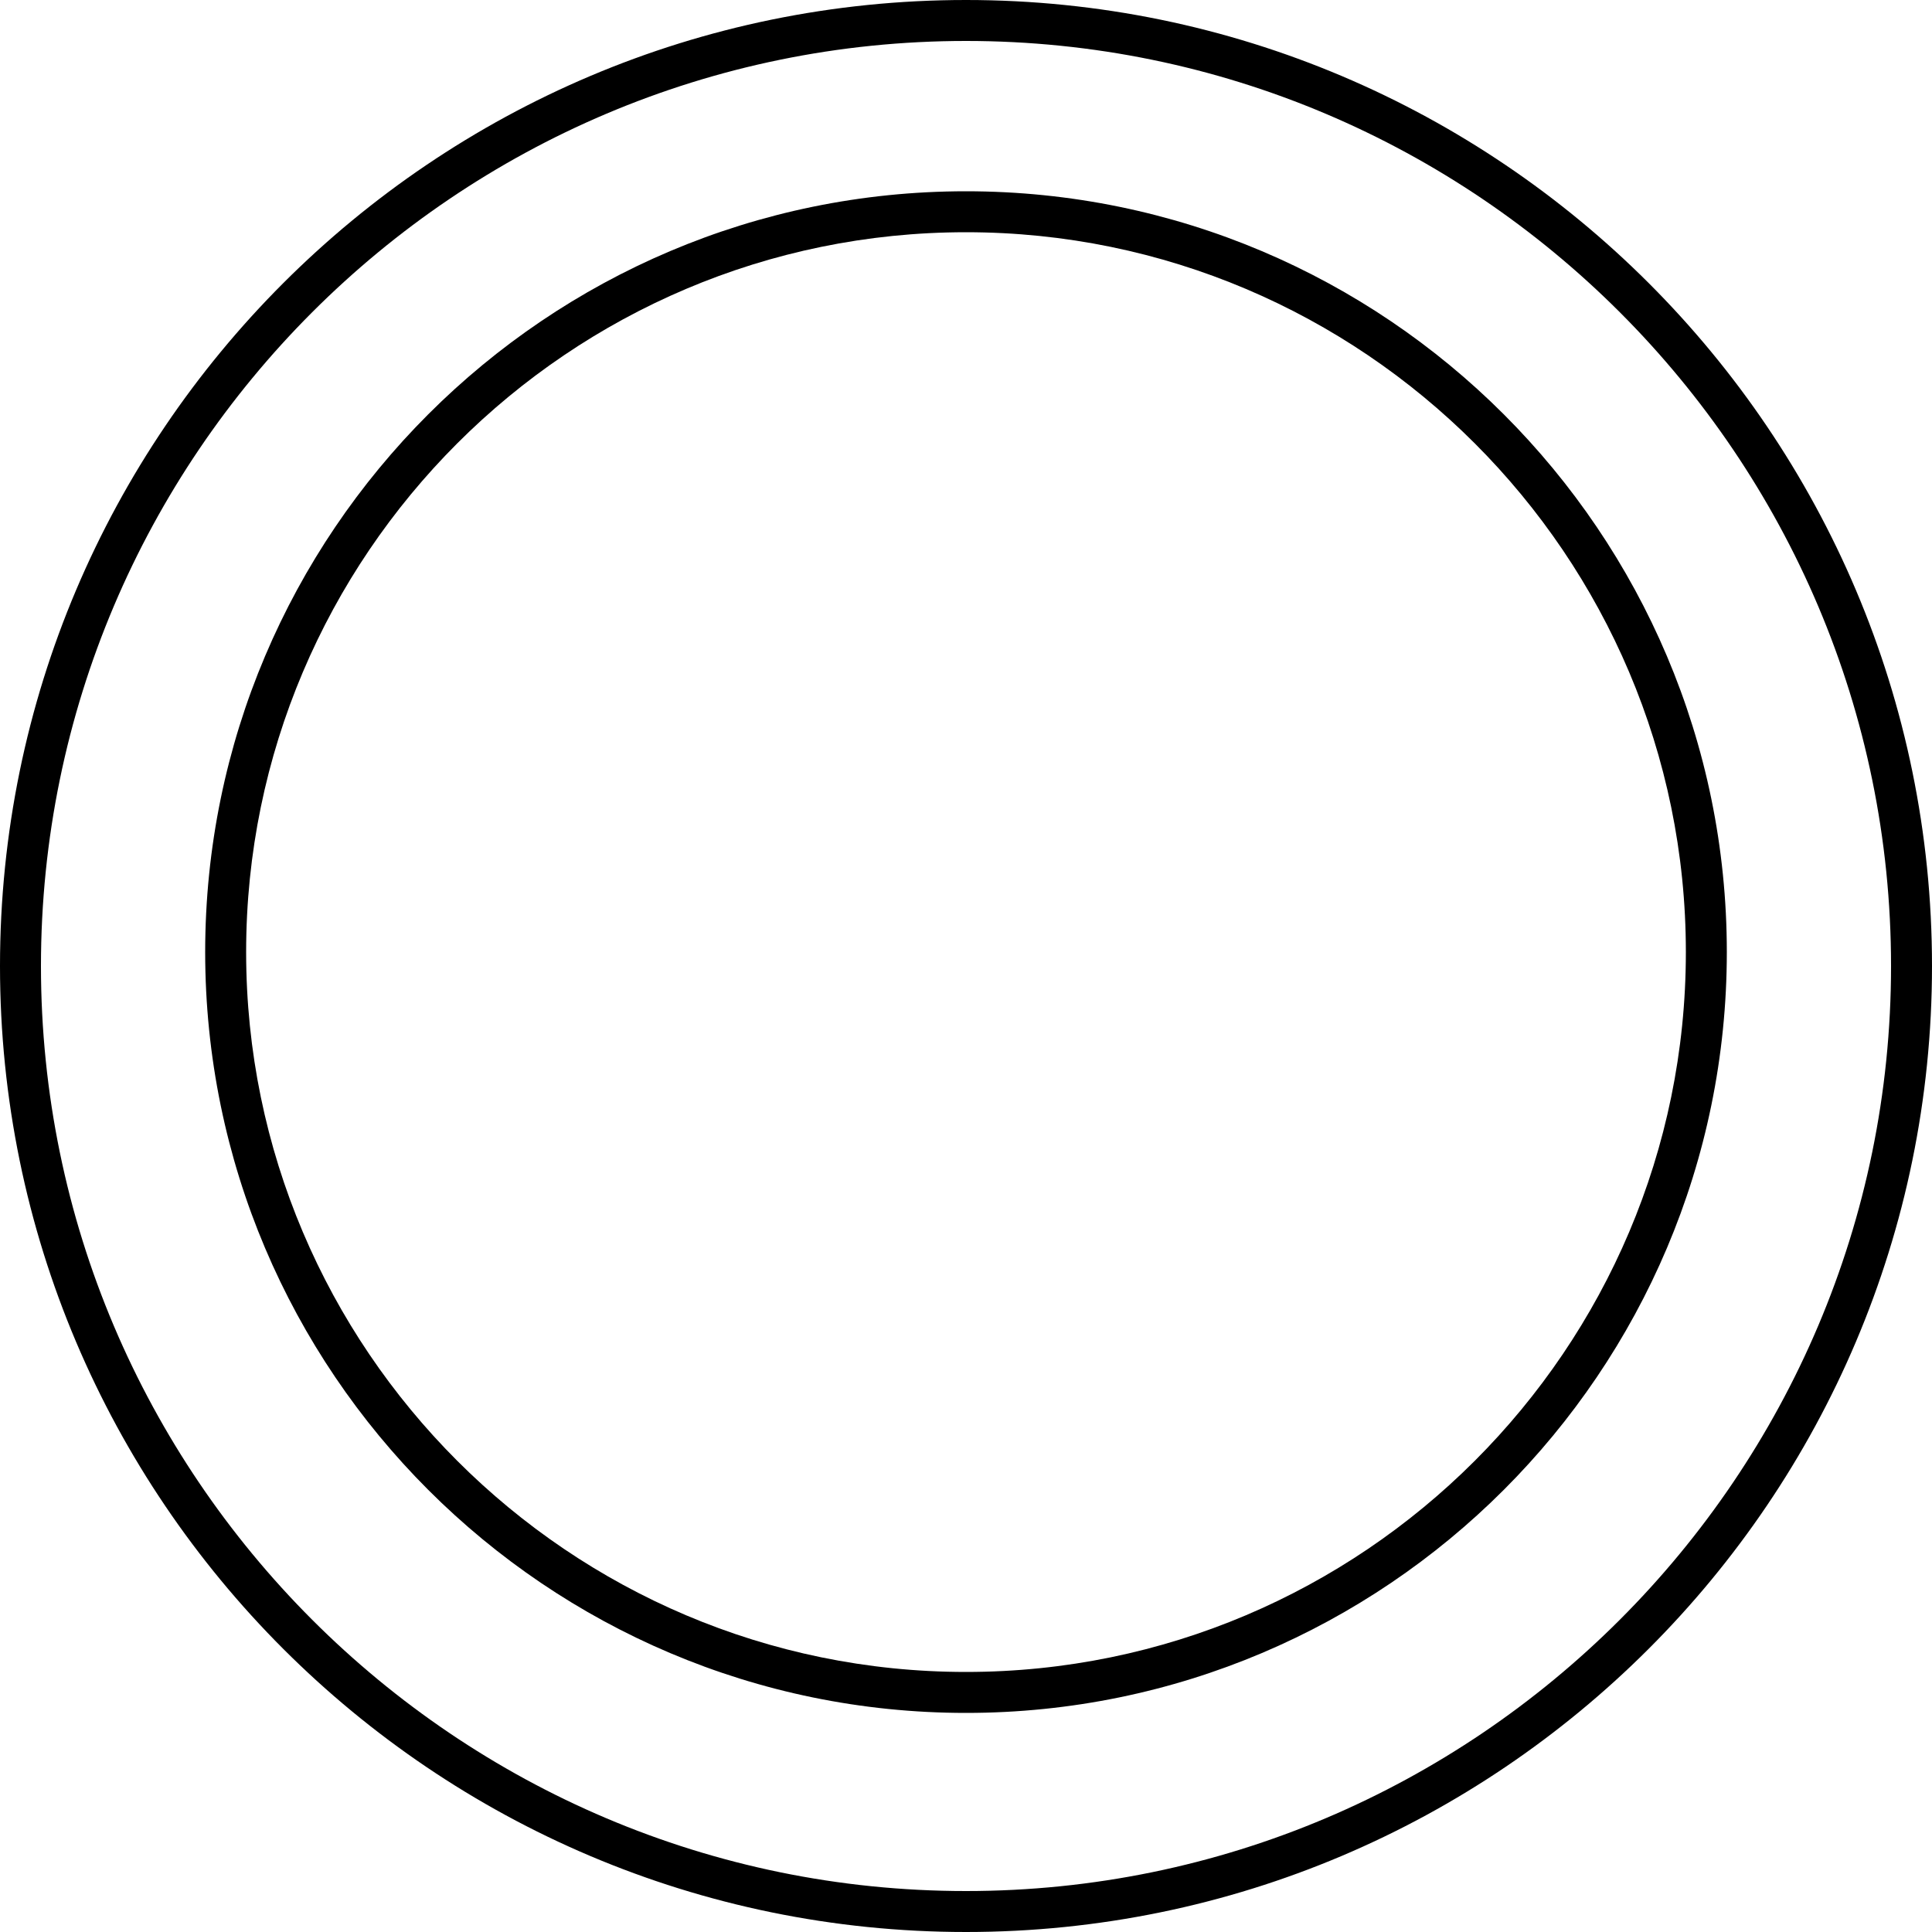
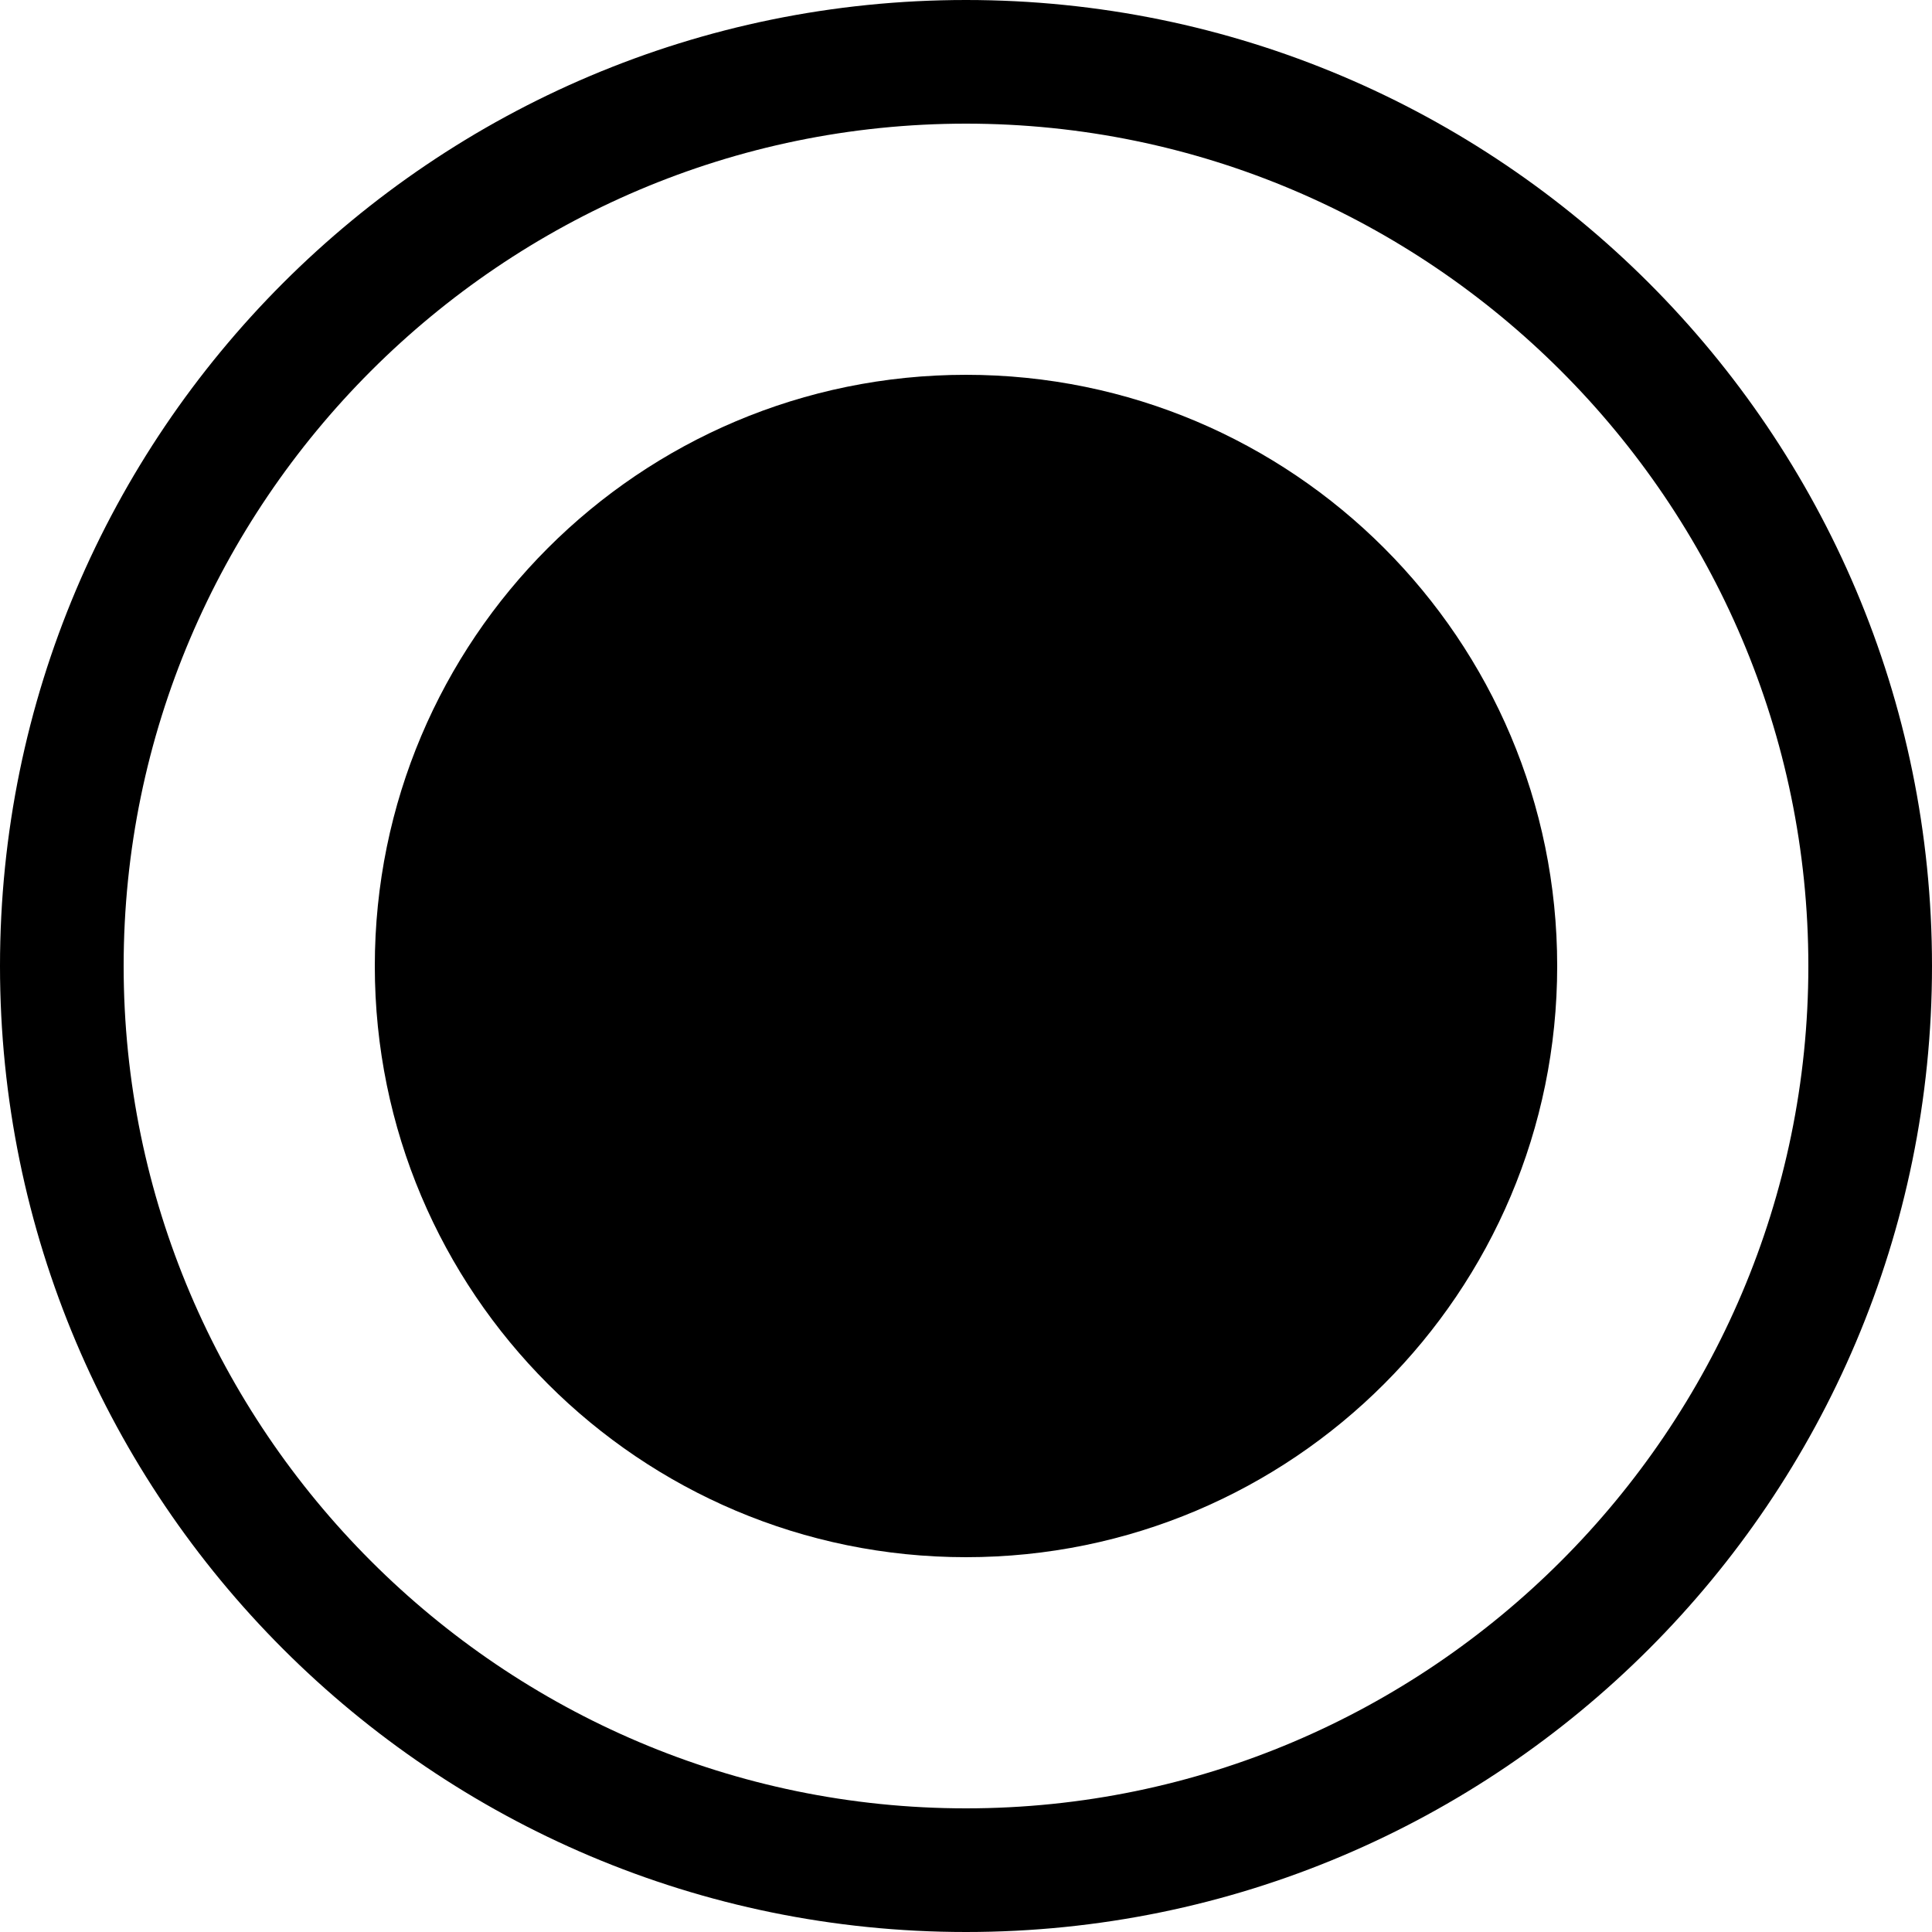
- <svg xmlns="http://www.w3.org/2000/svg" version="1.1" id="Capa_1" viewBox="0 0 50 50" xml:space="preserve">
-   <path d="M25,50C11.21,50,0,38.79,0,25C0,11.21,11.21,0,25,0s25,11.21,25,25C50,38.79,38.78,50,25,50z M25,1.06   C11.8,1.06,1.06,11.8,1.06,25S11.8,48.94,25,48.94c13.2,0,23.94-10.74,23.94-23.94S38.2,1.06,25,1.06z" />
-   <path d="M25,44.33c-10.86,0-19.69-8.83-19.69-19.69C5.31,13.78,14.14,4.95,25,4.95c10.86,0,19.69,8.83,19.69,19.69   C44.69,35.5,35.86,44.33,25,44.33z M25,6.01c-10.27,0-18.63,8.36-18.63,18.63S14.73,43.27,25,43.27s18.63-8.36,18.63-18.63   S35.27,6.01,25,6.01z" />
+ <svg xmlns="http://www.w3.org/2000/svg" version="1.1" viewBox="0 0 50 50" xml:space="preserve">
+   <path d="M25,50C11.2,50,0,38.8,0,25S11.2,0,25,0s25,11.2,25,25S38.8,50,25,50z M25,3.2C13,3.2,3.2,13,3.2,25  S13,46.8,25,46.8S46.8,37,46.8,25S37,3.2,25,3.2z" />
+   <path d="M9.7,25a15.3,15.3 0 1,0 30.6,0a15.3,15.3 0 1,0 -30.6,0" />
</svg>
